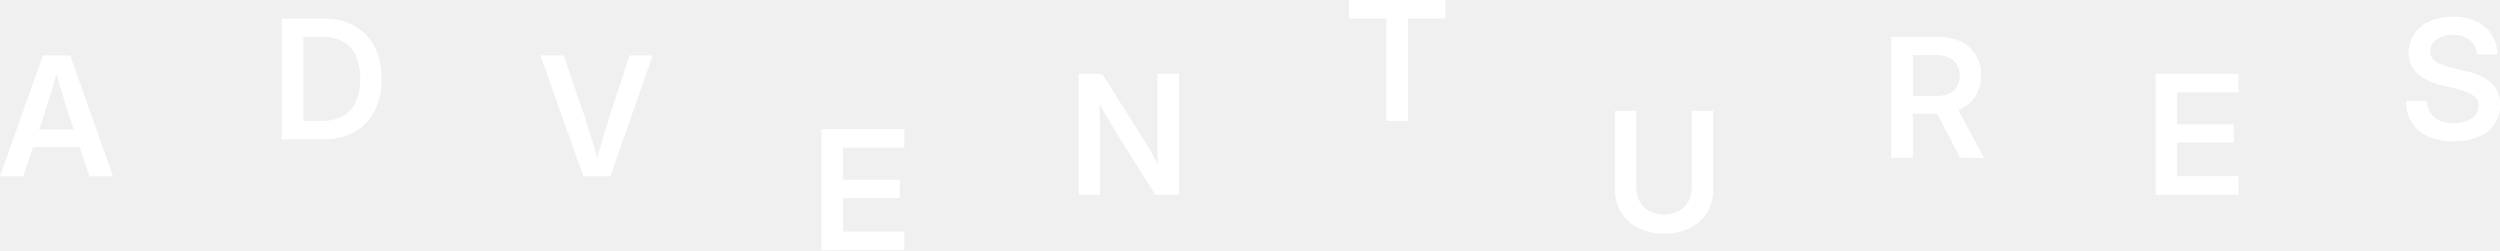
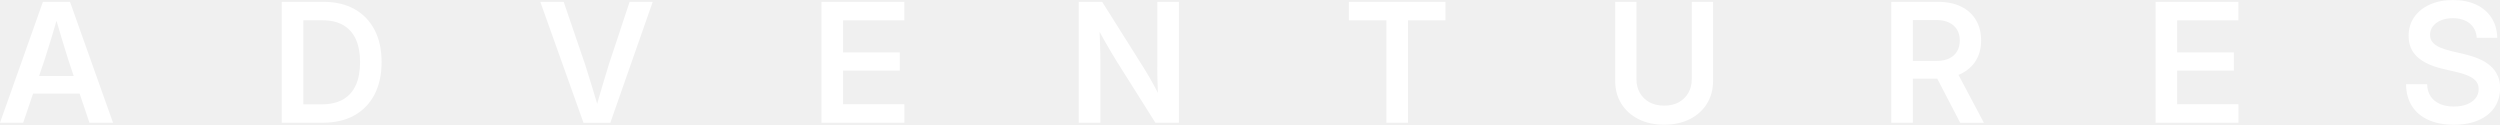
- <svg xmlns="http://www.w3.org/2000/svg" viewBox="0 0 677.09 67.74">
+ <svg xmlns="http://www.w3.org/2000/svg" id="_圖層_2" data-name="圖層 2" viewBox="0 0 677.09 33.77">
  <defs>
-     <style>.cls-1{fill:#fff;}</style>
+     <style>
+       .cls-1 {
+         fill: #fff;
+       }
+     </style>
  </defs>
-   <g id="圖層_2" data-name="圖層 2">
-     <g id="text">
-       <path class="cls-1" d="M0,47.74,11.62,15H19L30.61,47.74h-6.4L18.46,30.58q-.86-2.7-1.79-5.82c-.63-2.08-1.34-4.52-2.15-7.32h1.54q-1.18,4.2-2.13,7.32t-1.82,5.82L6.28,47.74Zm6.88-7.89V35.08H23.75v4.77Z" />
-       <path class="cls-1" d="M82.16,5V37.74H76.31V5Zm5.23,32.74H79.12v-5h8a11.54,11.54,0,0,0,5.83-1.33,8.15,8.15,0,0,0,3.46-3.88,15.17,15.17,0,0,0,1.15-6.21,15,15,0,0,0-1.14-6.17A8.08,8.08,0,0,0,93,11.31,11.31,11.31,0,0,0,87.25,10H79V5h8.66A16.89,16.89,0,0,1,96,7a13.41,13.41,0,0,1,5.43,5.63,18.67,18.67,0,0,1,1.9,8.72,18.8,18.8,0,0,1-1.91,8.75A13.48,13.48,0,0,1,96,35.75,17.35,17.35,0,0,1,87.39,37.74Z" />
-       <path class="cls-1" d="M158,47.74,146.35,15h6.33l5.86,17.16c.55,1.69,1.14,3.6,1.8,5.76s1.38,4.6,2.18,7.36H161q1.18-4.14,2.13-7.36c.63-2.16,1.21-4.07,1.74-5.76L170.52,15h6.26L165.31,47.74Z" />
-       <path class="cls-1" d="M222.48,67.74V35h22.44v5H228.33v8.68h15.36v4.92H228.33v9.12h16.61v5Z" />
-       <path class="cls-1" d="M292.16,52.74V20h6.35L310,38.22c.35.54.77,1.24,1.26,2.09s1,1.79,1.55,2.78,1.07,2,1.58,3l-.63,1.1c-.06-1-.12-2.09-.17-3.32s-.09-2.4-.11-3.52,0-2,0-2.67V20h5.84V52.74H312.9L302.57,36.35c-.42-.69-.93-1.53-1.51-2.51s-1.24-2.11-2-3.38-1.49-2.67-2.33-4.2l.9-.66c.09,1.63.16,3.14.21,4.54s.09,2.63.11,3.68,0,1.89,0,2.51V52.74Z" />
-       <path class="cls-1" d="M365.33,5V0h26.15V5H381.33V32.74h-5.85V5Z" />
-       <path class="cls-1" d="M450.7,63.27a15.21,15.21,0,0,1-7-1.52,11.17,11.17,0,0,1-6.27-10.33V30h5.75V50.94a7.26,7.26,0,0,0,.93,3.7,6.49,6.49,0,0,0,2.6,2.54,9,9,0,0,0,7.94,0,6.55,6.55,0,0,0,2.6-2.54,7.36,7.36,0,0,0,.92-3.7V30H464V51.42a11.15,11.15,0,0,1-6.28,10.33A15.17,15.17,0,0,1,450.7,63.27Z" />
-       <path class="cls-1" d="M512.24,42.74V10h12.68a14,14,0,0,1,6.24,1.29,9.31,9.31,0,0,1,4,3.63,10.65,10.65,0,0,1,1.39,5.54A10.12,10.12,0,0,1,535.1,26,9.56,9.56,0,0,1,531,29.54a14.68,14.68,0,0,1-6.35,1.27h-9V26h8.82a8,8,0,0,0,3.42-.67,4.86,4.86,0,0,0,2.15-1.92,5.66,5.66,0,0,0,.73-2.95,5.58,5.58,0,0,0-.75-2.95,5,5,0,0,0-2.15-1.91,7.88,7.88,0,0,0-3.43-.68h-6.37V42.74Zm18.65,0L523.2,28h6.26l7.85,14.79Z" />
-       <path class="cls-1" d="M583.81,52.74V20h22.43v5H589.65v8.68H605v4.92H589.65v9.12h16.61v5Z" />
-       <path class="cls-1" d="M664.52,38.27A16.61,16.61,0,0,1,657.65,37a10,10,0,0,1-4.45-3.77,10.85,10.85,0,0,1-1.58-5.89h5.71a6,6,0,0,0,.94,3.27,5.64,5.64,0,0,0,2.49,2.06,9.17,9.17,0,0,0,3.78.71,9.82,9.82,0,0,0,3.55-.58,5.34,5.34,0,0,0,2.35-1.65,3.91,3.91,0,0,0,.85-2.49,3.35,3.35,0,0,0-.64-2,5.2,5.2,0,0,0-2-1.49A18.71,18.71,0,0,0,665.24,24l-3.56-.83a15.11,15.11,0,0,1-7-3.29,7.4,7.4,0,0,1-2.32-5.63,8.74,8.74,0,0,1,1.52-5.12,10.07,10.07,0,0,1,4.23-3.4,15.22,15.22,0,0,1,6.27-1.21,14.59,14.59,0,0,1,6.29,1.25,9.76,9.76,0,0,1,4.14,3.53,10.34,10.34,0,0,1,1.57,5.43h-5.56a5.29,5.29,0,0,0-1.91-3.89,7.08,7.08,0,0,0-4.57-1.4,8.23,8.23,0,0,0-3.2.58,5.23,5.23,0,0,0-2.17,1.59,3.72,3.72,0,0,0-.78,2.33,3.13,3.13,0,0,0,.65,2,5.18,5.18,0,0,0,2,1.41,19.67,19.67,0,0,0,3.26,1l3.26.77a24.26,24.26,0,0,1,4.21,1.35,11.41,11.41,0,0,1,3.07,1.92,7.47,7.47,0,0,1,1.88,2.6,8.38,8.38,0,0,1,.64,3.33,9.19,9.19,0,0,1-1.52,5.26,9.82,9.82,0,0,1-4.34,3.46A16.89,16.89,0,0,1,664.52,38.27Z" />
+   <g id="text">
+     <g>
+       <path class="cls-1" d="M11.62.5L0,33.24h6.28l2.68-7.89h12.61l2.65,7.89h6.39L18.96.5h-7.34ZM10.58,20.59l1.53-4.5c.59-1.8,1.19-3.74,1.82-5.82.42-1.38.88-2.94,1.37-4.64.5,1.7.95,3.26,1.37,4.64.62,2.08,1.22,4.02,1.79,5.82l1.51,4.5h-9.39Z" />
+       <path class="cls-1" d="M96.03,2.48c-2.35-1.32-5.15-1.98-8.4-1.98h-11.32v32.74h11.07c3.35,0,6.22-.66,8.59-1.99,2.37-1.33,4.2-3.22,5.47-5.67,1.27-2.45,1.91-5.37,1.91-8.76s-.63-6.27-1.9-8.71c-1.27-2.44-3.08-4.32-5.43-5.64ZM96.37,23.05c-.76,1.7-1.92,2.99-3.46,3.88-1.55.89-3.49,1.33-5.83,1.33h-4.92V5.49h5.1c2.29,0,4.19.44,5.71,1.32,1.52.88,2.66,2.17,3.42,3.86.75,1.69,1.13,3.75,1.13,6.16s-.38,4.52-1.14,6.22Z" />
+       <path class="cls-1" d="M164.83,17.67c-.53,1.68-1.11,3.6-1.74,5.76-.42,1.43-.87,2.99-1.36,4.68-.5-1.69-.97-3.26-1.4-4.68-.65-2.15-1.25-4.07-1.79-5.76l-5.87-17.16h-6.33l11.69,32.74h7.27L176.78.5h-6.26l-5.69,17.16Z" />
+       <polygon class="cls-1" points="228.33 19.12 243.69 19.12 243.69 14.19 228.33 14.19 228.33 5.51 244.92 5.51 244.92 .5 222.48 .5 222.48 33.24 244.94 33.24 244.94 28.23 228.33 28.23 228.33 19.12" />
+       <path class="cls-1" d="M313.43,18.19c0,.66.01,1.55.03,2.67.02,1.12.06,2.3.11,3.53.01.27.02.5.03.76-.27-.52-.54-1.04-.81-1.55-.54-1-1.06-1.92-1.55-2.78-.49-.86-.91-1.56-1.26-2.1l-11.47-18.22h-6.35v32.74h5.87v-16.41c0-.62-.01-1.45-.03-2.5s-.06-2.28-.11-3.68c-.02-.65-.05-1.32-.08-2.02.45.82.89,1.6,1.3,2.34.72,1.27,1.37,2.4,1.96,3.38s1.09,1.82,1.52,2.5l10.33,16.39h6.37V.5h-5.84v17.69Z" />
+       <polygon class="cls-1" points="365.33 5.51 375.48 5.51 375.48 33.24 381.33 33.24 381.33 5.51 391.48 5.51 391.48 .5 365.33 .5 365.33 5.51" />
+       <path class="cls-1" d="M458.19,21.45c0,1.39-.31,2.62-.92,3.7-.62,1.08-1.48,1.92-2.59,2.54-1.11.62-2.44.92-3.98.92s-2.85-.31-3.97-.92-1.99-1.46-2.6-2.54c-.62-1.08-.92-2.31-.92-3.7V.5h-5.76v21.42c0,2.32.55,4.36,1.65,6.14,1.1,1.78,2.64,3.17,4.63,4.19,1.98,1.01,4.31,1.52,6.98,1.52s4.99-.51,6.98-1.52c1.98-1.01,3.53-2.41,4.62-4.19,1.1-1.78,1.65-3.83,1.65-6.14V.5h-5.76v20.94Z" />
+       <path class="cls-1" d="M530.96,20.05c1.79-.84,3.17-2.04,4.14-3.58.97-1.54,1.46-3.38,1.46-5.5s-.46-3.97-1.4-5.54c-.93-1.57-2.27-2.78-4.01-3.64-1.74-.86-3.82-1.29-6.24-1.29h-12.68v32.74h5.84v-11.93h6.53s.05,0,.08,0l6.21,11.94h6.42l-6.89-12.98c.18-.07.37-.13.54-.21ZM518.08,5.43h6.37c1.35,0,2.49.23,3.43.68.94.46,1.66,1.09,2.15,1.91.5.82.75,1.8.75,2.94s-.25,2.13-.74,2.96c-.49.83-1.21,1.46-2.14,1.91-.94.45-2.08.67-3.43.67h-6.39V5.43Z" />
+       <polygon class="cls-1" points="589.65 19.12 605.01 19.12 605.01 14.19 589.65 14.19 589.65 5.51 606.24 5.51 606.24 .5 583.81 .5 583.81 33.24 606.26 33.24 606.26 28.23 589.65 28.23 589.65 19.12" />
+       <path class="cls-1" d="M676.45,20.5c-.42-.98-1.05-1.85-1.88-2.59-.83-.75-1.85-1.39-3.06-1.92-1.22-.53-2.62-.98-4.22-1.35l-3.25-.77c-1.3-.31-2.39-.66-3.26-1.04-.87-.39-1.53-.86-1.97-1.41-.44-.55-.66-1.21-.66-1.99,0-.88.26-1.66.78-2.33.52-.67,1.25-1.21,2.18-1.59.93-.39,2-.58,3.2-.58,1.89,0,3.41.47,4.57,1.41,1.16.94,1.79,2.23,1.91,3.89h5.56c-.06-2.09-.58-3.9-1.57-5.43-.99-1.52-2.37-2.7-4.14-3.54-1.77-.83-3.87-1.25-6.28-1.25s-4.46.41-6.27,1.22c-1.81.81-3.22,1.95-4.23,3.39-1.01,1.45-1.52,3.16-1.52,5.12,0,2.3.77,4.18,2.32,5.64,1.54,1.46,3.89,2.55,7.04,3.29l3.56.83c1.39.32,2.53.69,3.43,1.11.89.42,1.55.91,1.98,1.48s.64,1.25.64,2.04c0,.95-.28,1.78-.85,2.49-.56.71-1.35,1.26-2.35,1.65-1,.39-2.19.58-3.55.58-1.45,0-2.71-.24-3.78-.71-1.07-.48-1.9-1.17-2.49-2.07-.59-.9-.9-1.99-.93-3.26h-5.71c.01,2.29.54,4.25,1.58,5.89,1.04,1.64,2.52,2.9,4.45,3.77,1.93.87,4.22,1.31,6.87,1.31s4.83-.41,6.71-1.22c1.88-.81,3.33-1.97,4.34-3.46s1.52-3.25,1.52-5.25c0-1.25-.21-2.36-.64-3.34Z" />
    </g>
  </g>
</svg>
